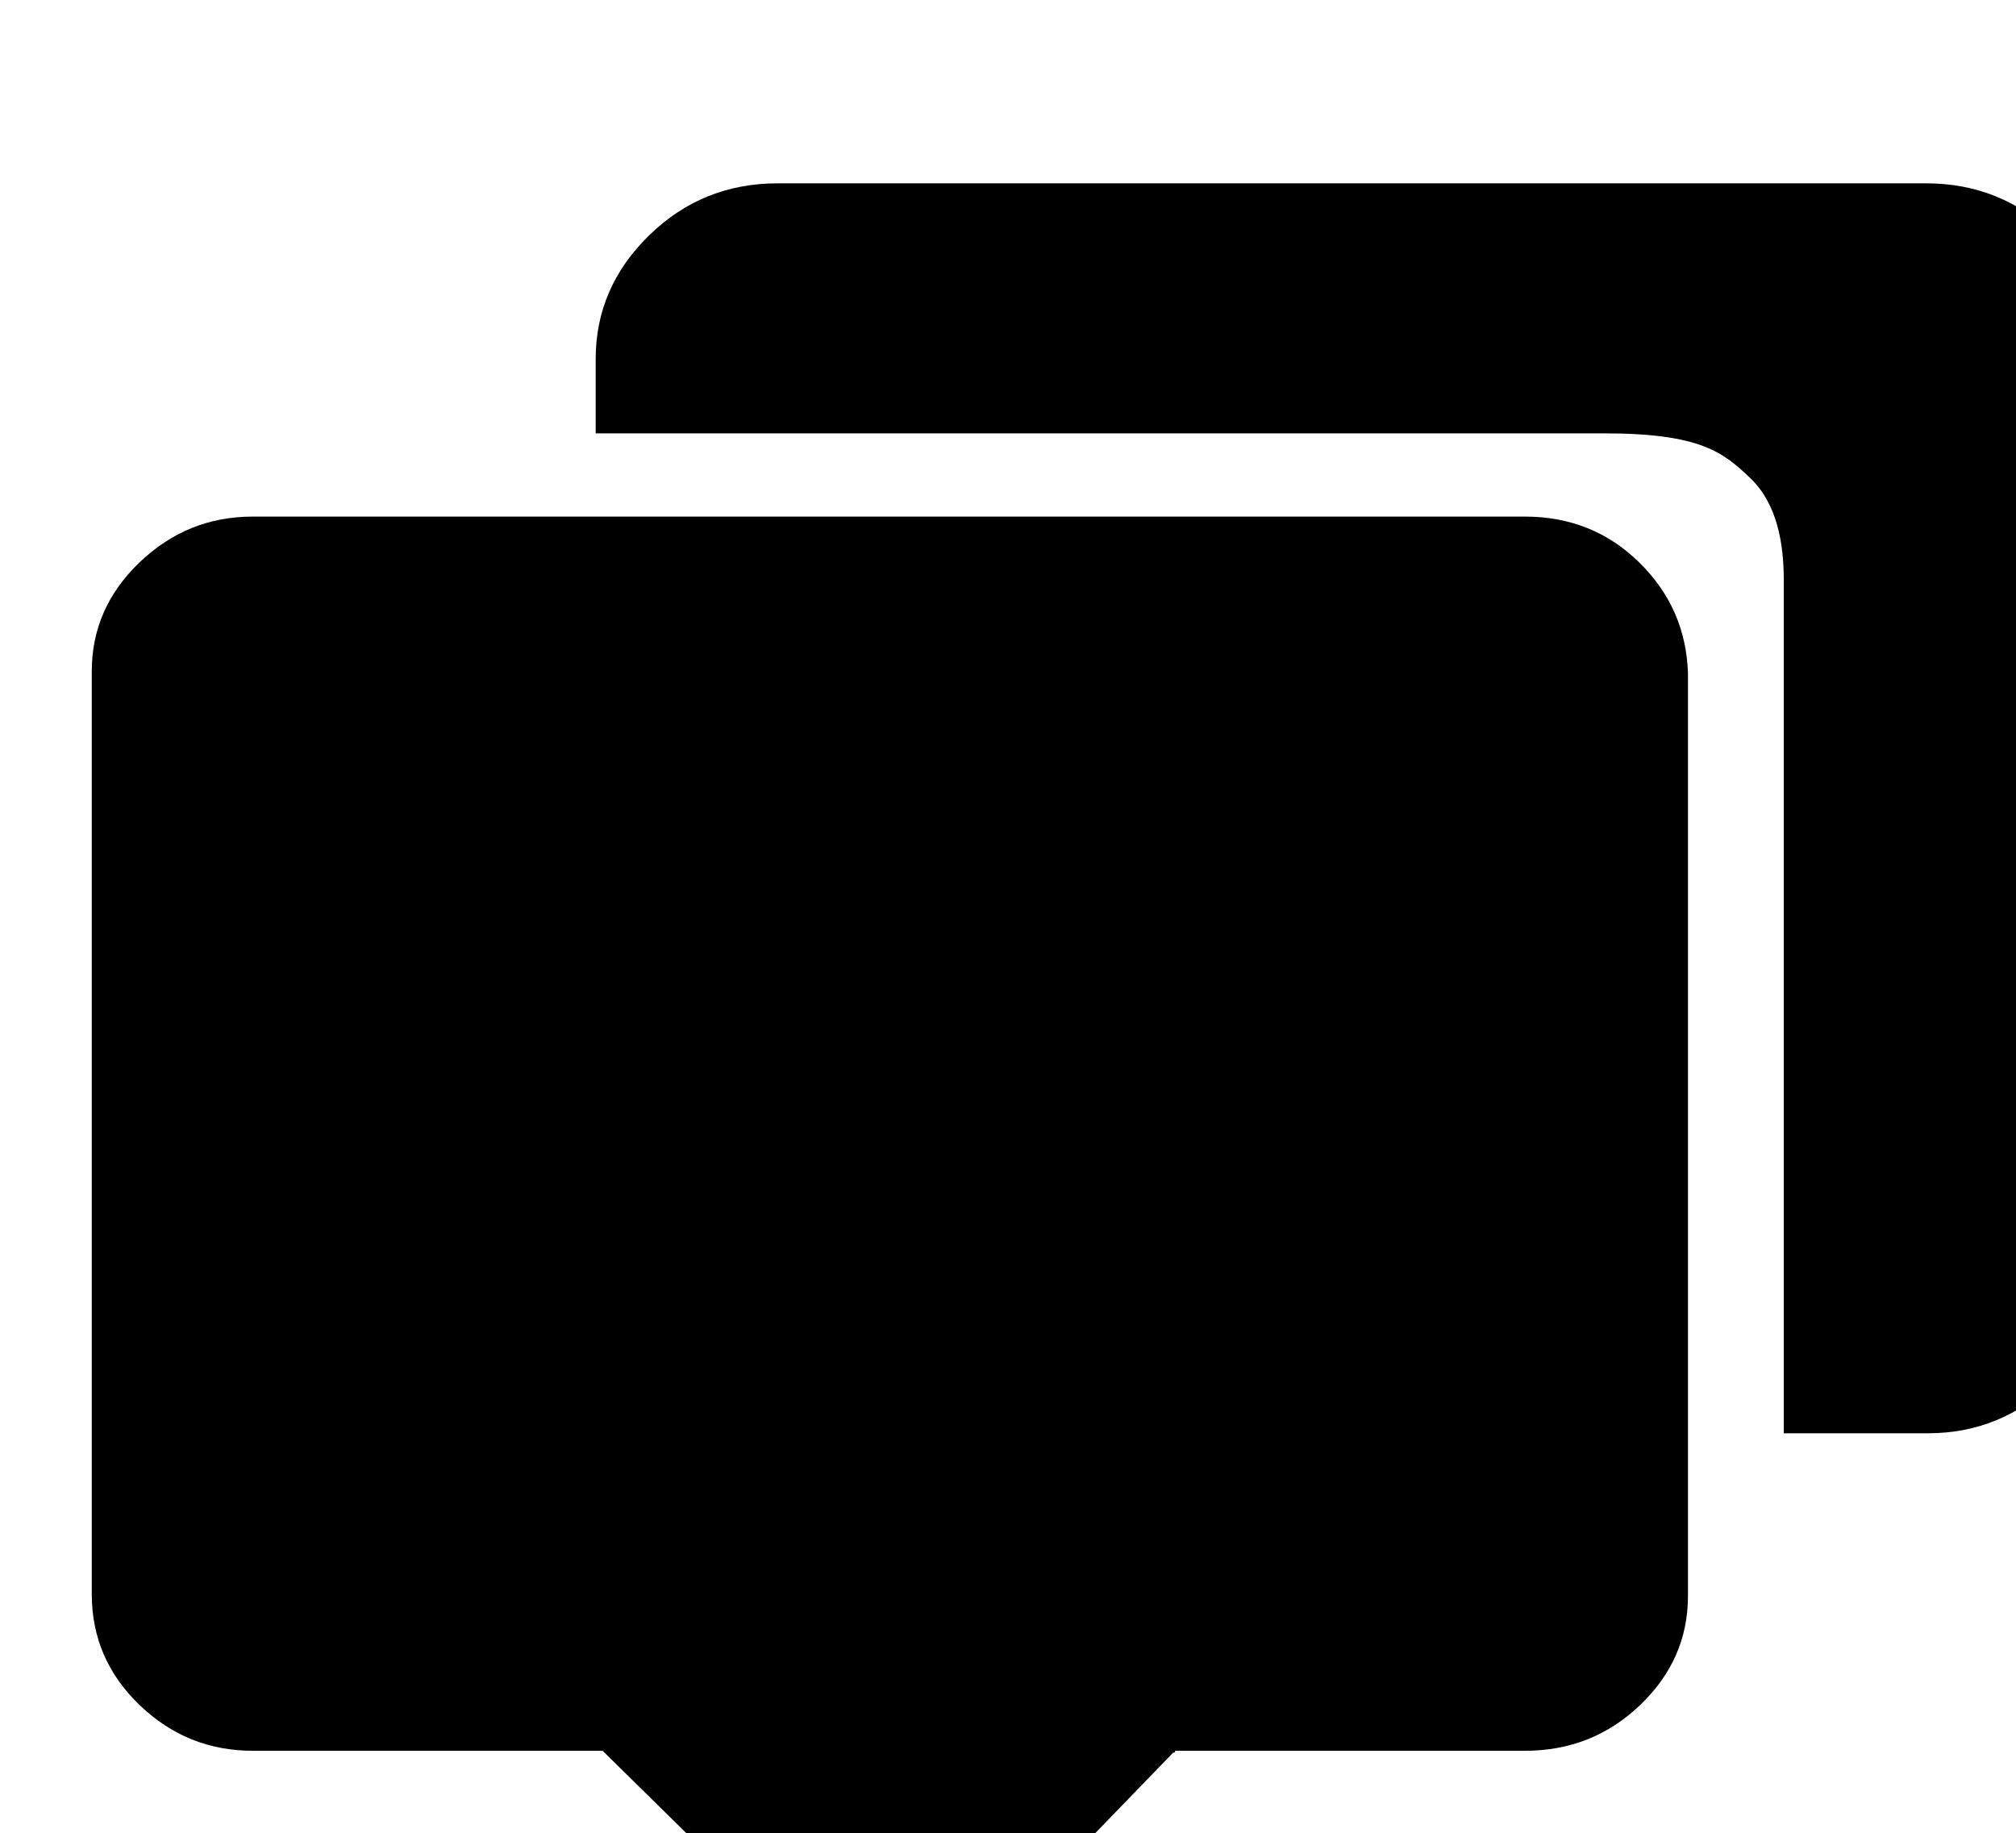
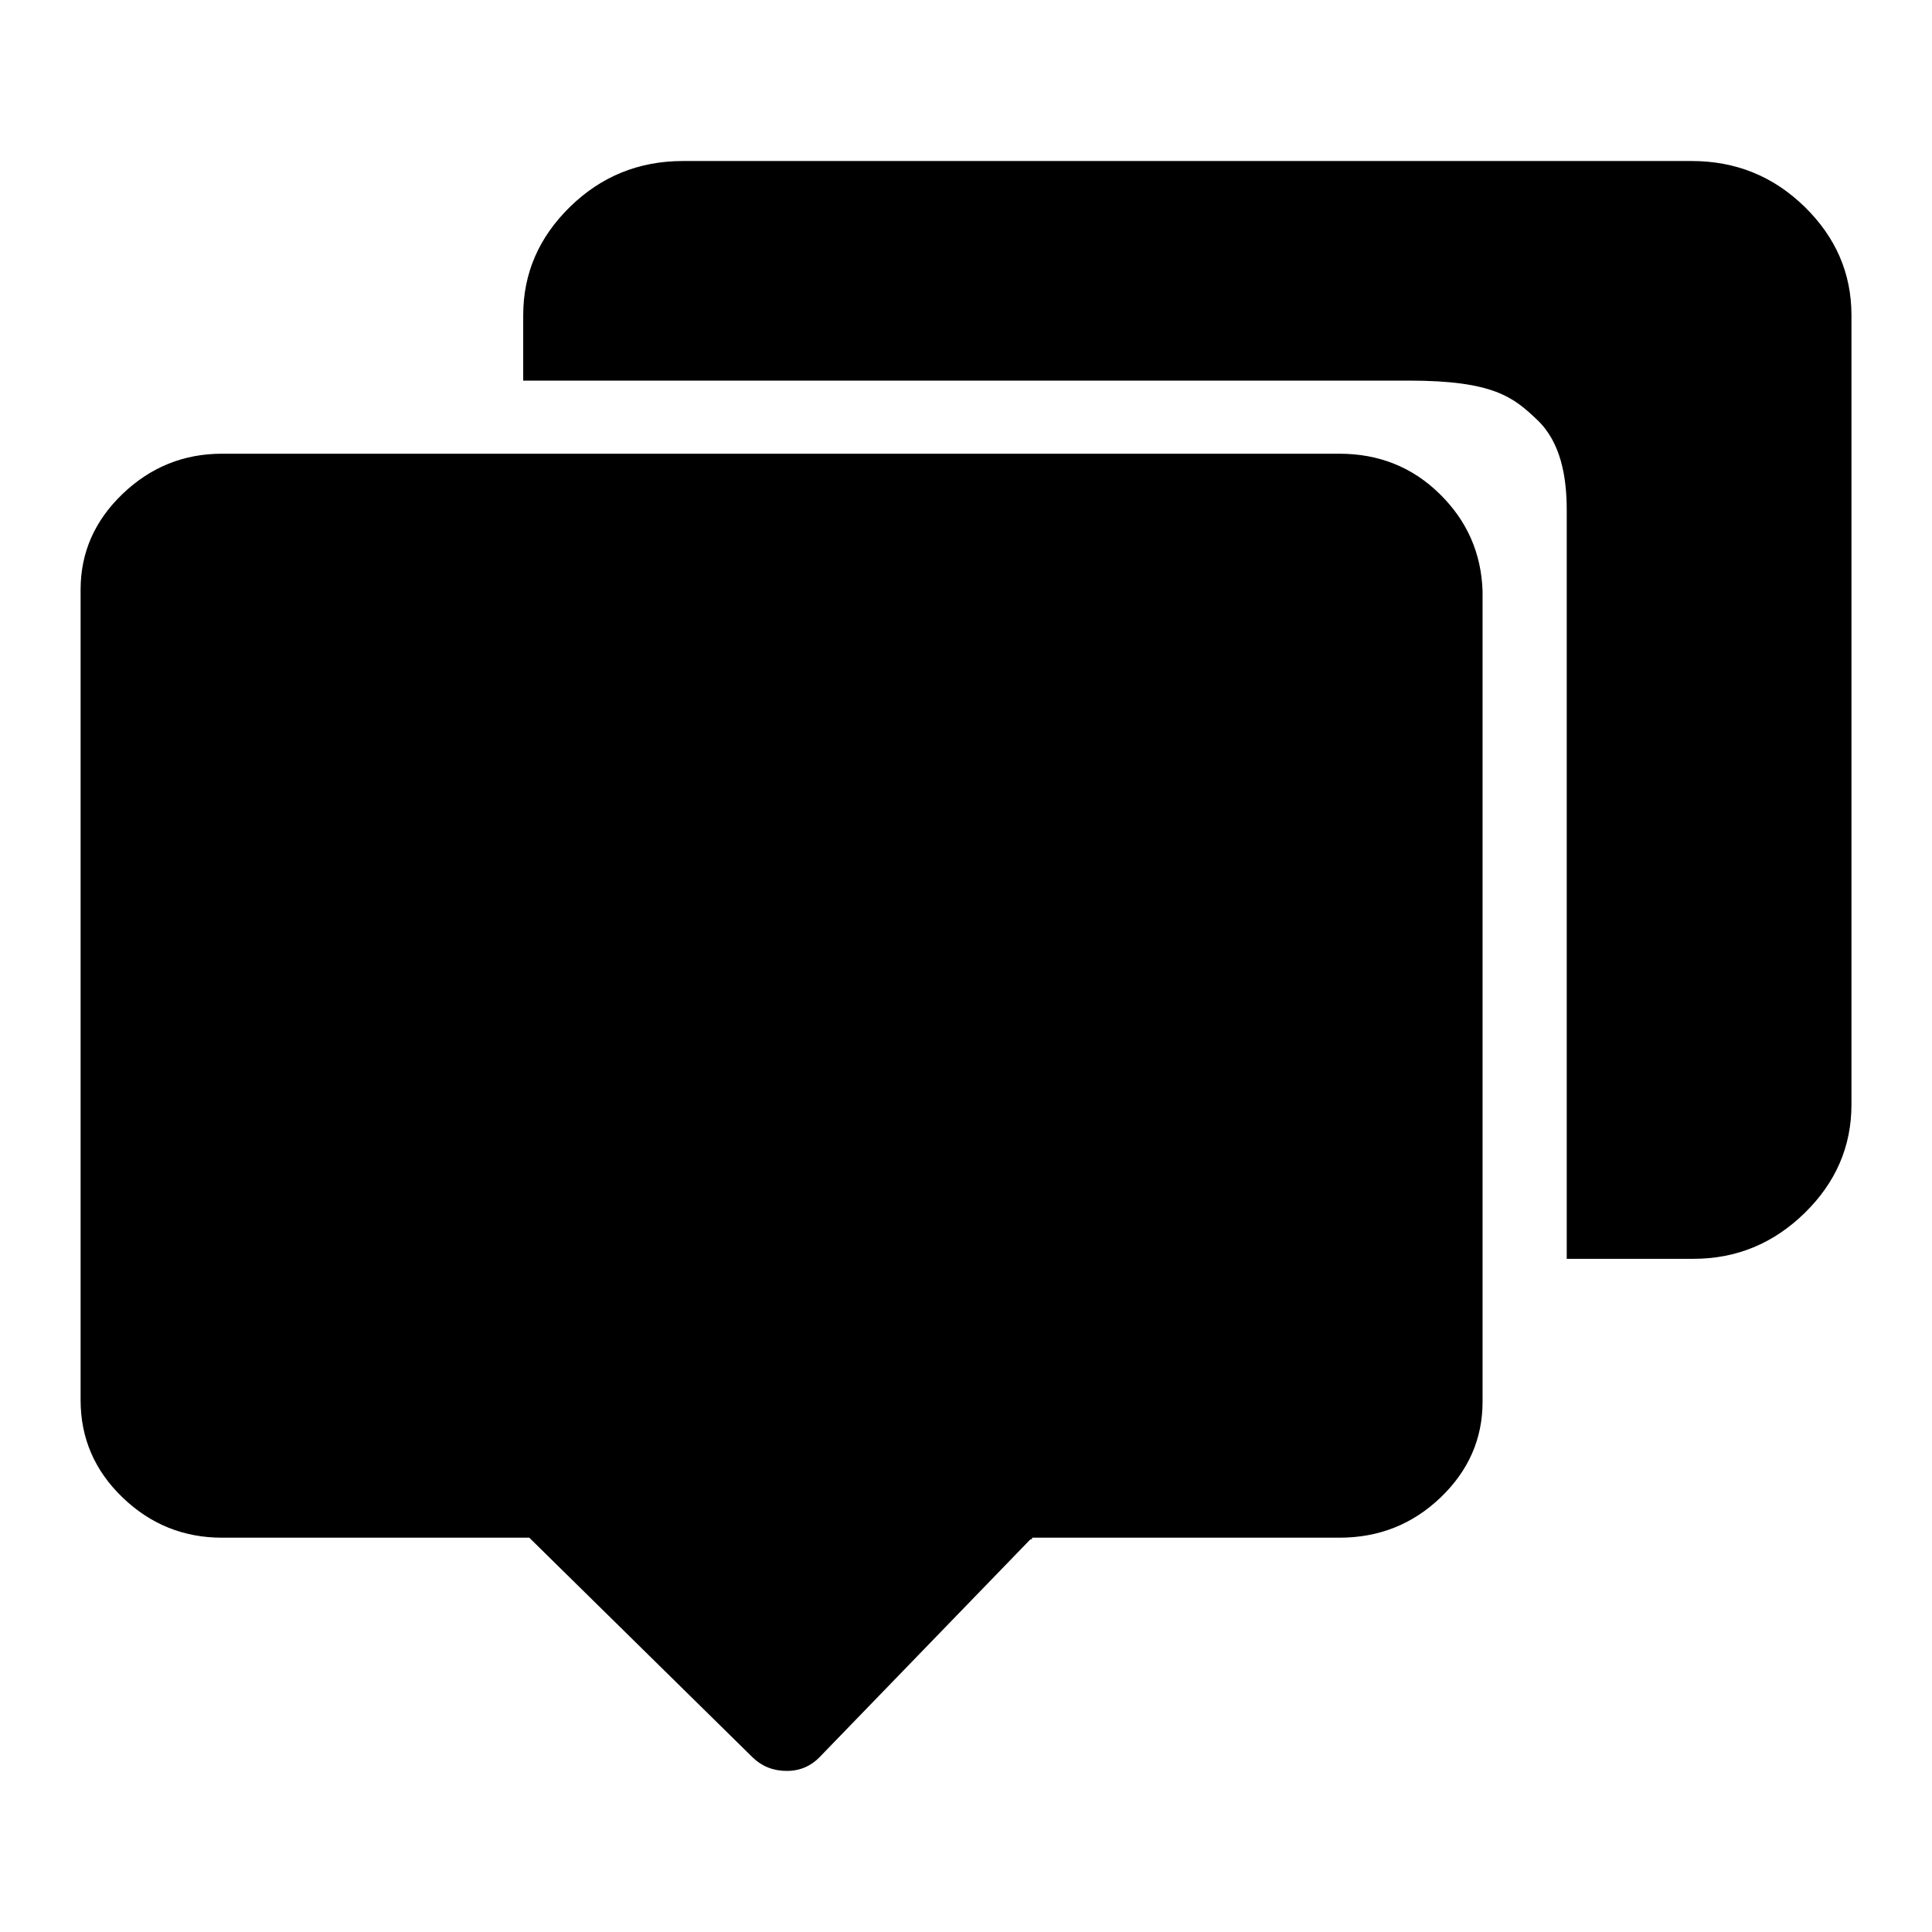
- <svg xmlns="http://www.w3.org/2000/svg" viewBox="null" version="1.1">
+ <svg xmlns="http://www.w3.org/2000/svg" viewBox="0 0 32 32" version="1.1">
  <path d="M28.021 2.667c0.729 0 1.352 0.253 1.869 0.758s0.776 1.104 0.776 1.796v13.075c0 0.692-0.259 1.291-0.776 1.796s-1.131 0.758-1.841 0.758h-2.099v-12.402c0-0.542-0.095-1.119-0.488-1.493s-0.722-0.651-2.129-0.651h-14.667v-1.083c0-0.692 0.259-1.291 0.776-1.796s1.141-0.758 1.869-0.758h16.709zM22.184 7.515c0.655 0 1.21 0.222 1.663 0.667s0.689 0.982 0.709 1.612v13.424c0 0.611-0.231 1.14-0.694 1.584s-1.022 0.667-1.677 0.667h-5.090c0 0 0 0.005 0 0.014s-0.010 0.014-0.029 0.014l-3.47 3.585c-0.154 0.167-0.342 0.25-0.564 0.25s-0.41-0.074-0.564-0.222l-3.673-3.613c0 0-0.005-0.005-0.014-0.014s-0.014-0.014-0.014-0.014h-5.090c-0.636 0-1.186-0.222-1.648-0.667s-0.694-0.982-0.694-1.612v-13.424c0-0.611 0.231-1.14 0.694-1.584s1.012-0.667 1.648-0.667h18.508z" />
</svg>
